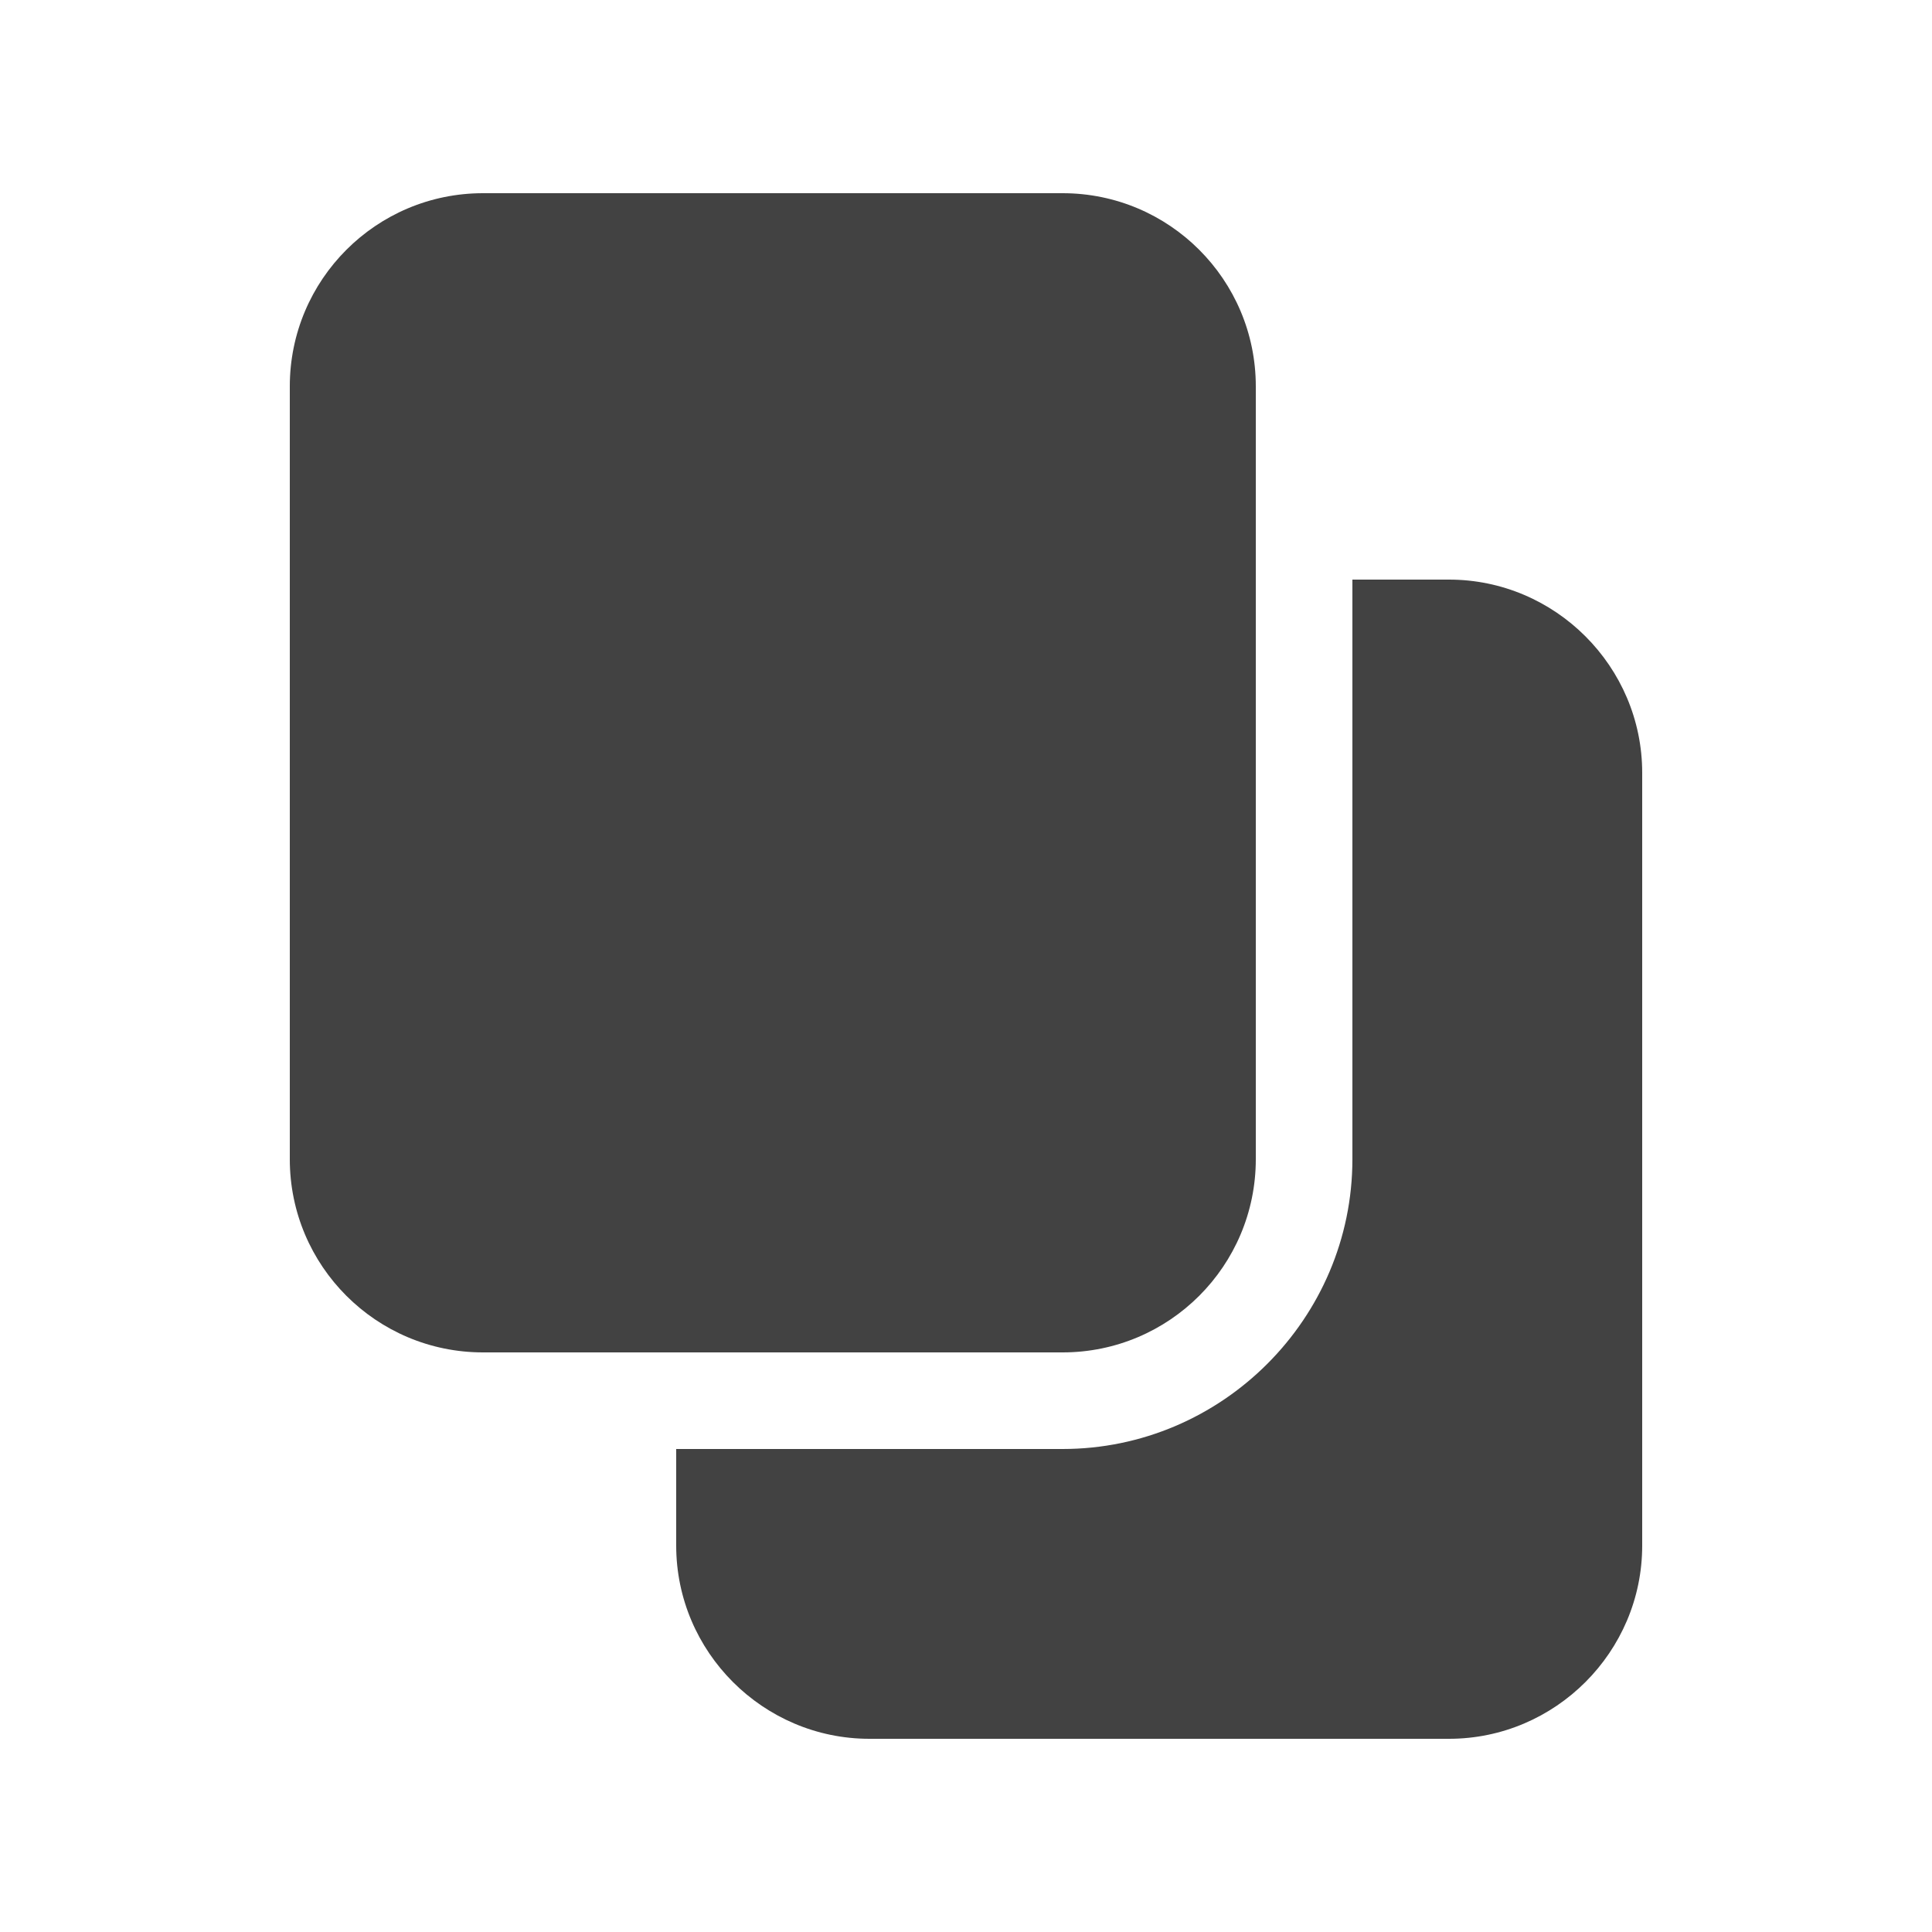
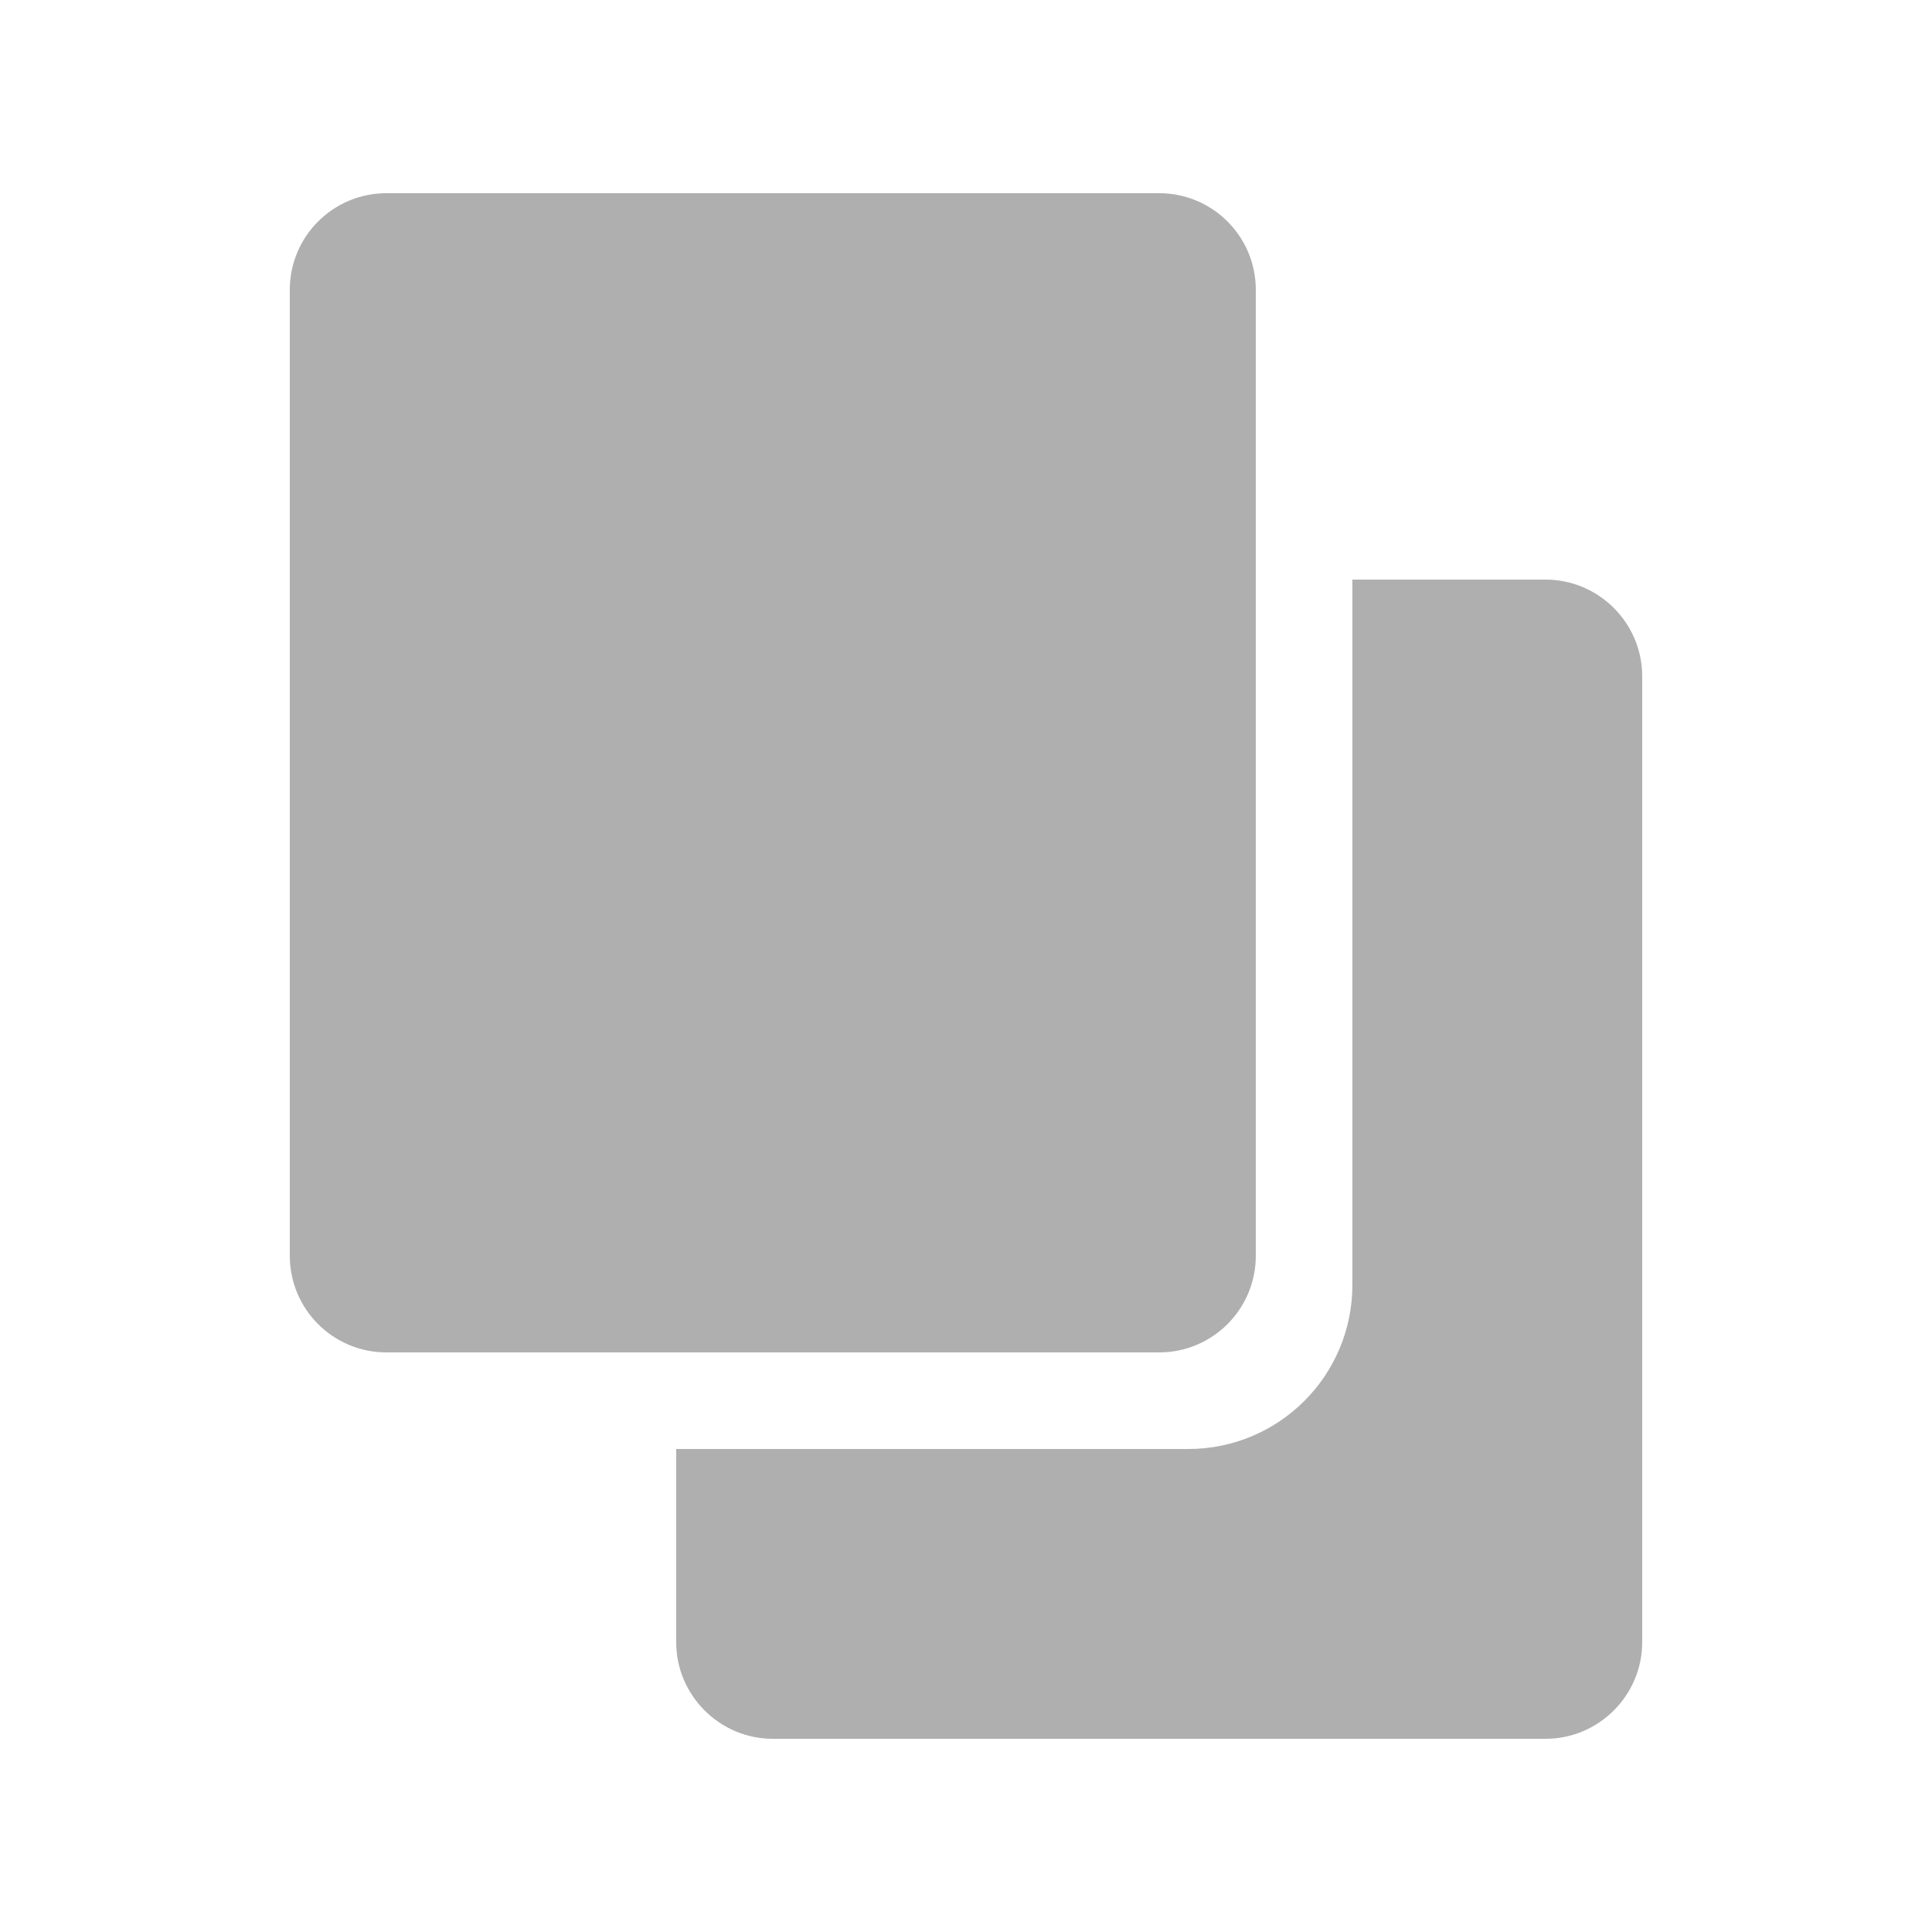
- <svg xmlns="http://www.w3.org/2000/svg" id="uuid-b24a5f72-df3d-4ed1-a46e-7efae232eb44" data-name="레이어 1" viewBox="0 0 20 20">
+ <svg xmlns="http://www.w3.org/2000/svg" id="uuid-5b7f0b8e-c886-49d1-b523-f01aef9f46db" data-name="레이어 1" viewBox="0 0 20 20">
  <defs>
    <style>
-       .uuid-fe014543-ed04-4921-ba78-1d8072f92d72 {
-         fill: #424242;
+       .uuid-a4557320-9b4c-44d1-a44a-bdd813e27da6 {
+         fill: #afafaf;
        stroke-width: 0px;
      }
    </style>
  </defs>
-   <rect class="uuid-fe014543-ed04-4921-ba78-1d8072f92d72" x="3" y="2" width="10" height="12" rx="2" ry="2" />
-   <path class="uuid-fe014543-ed04-4921-ba78-1d8072f92d72" d="M15,6h-1v6c0,1.65-1.35,3-3,3h-4v1c0,1.1.9,2,2,2h6c1.1,0,2-.9,2-2v-8c0-1.1-.9-2-2-2Z" />
+   <rect class="uuid-a4557320-9b4c-44d1-a44a-bdd813e27da6" x="3" y="2" width="10" height="12" rx="1" ry="1" />
+   <path class="uuid-a4557320-9b4c-44d1-a44a-bdd813e27da6" d="M16,6h-2v7.3c0,.94-.76,1.7-1.7,1.7h-5.3v2c0,.55.45,1,1,1h8c.55,0,1-.45,1-1V7c0-.55-.45-1-1-1Z" />
</svg>
